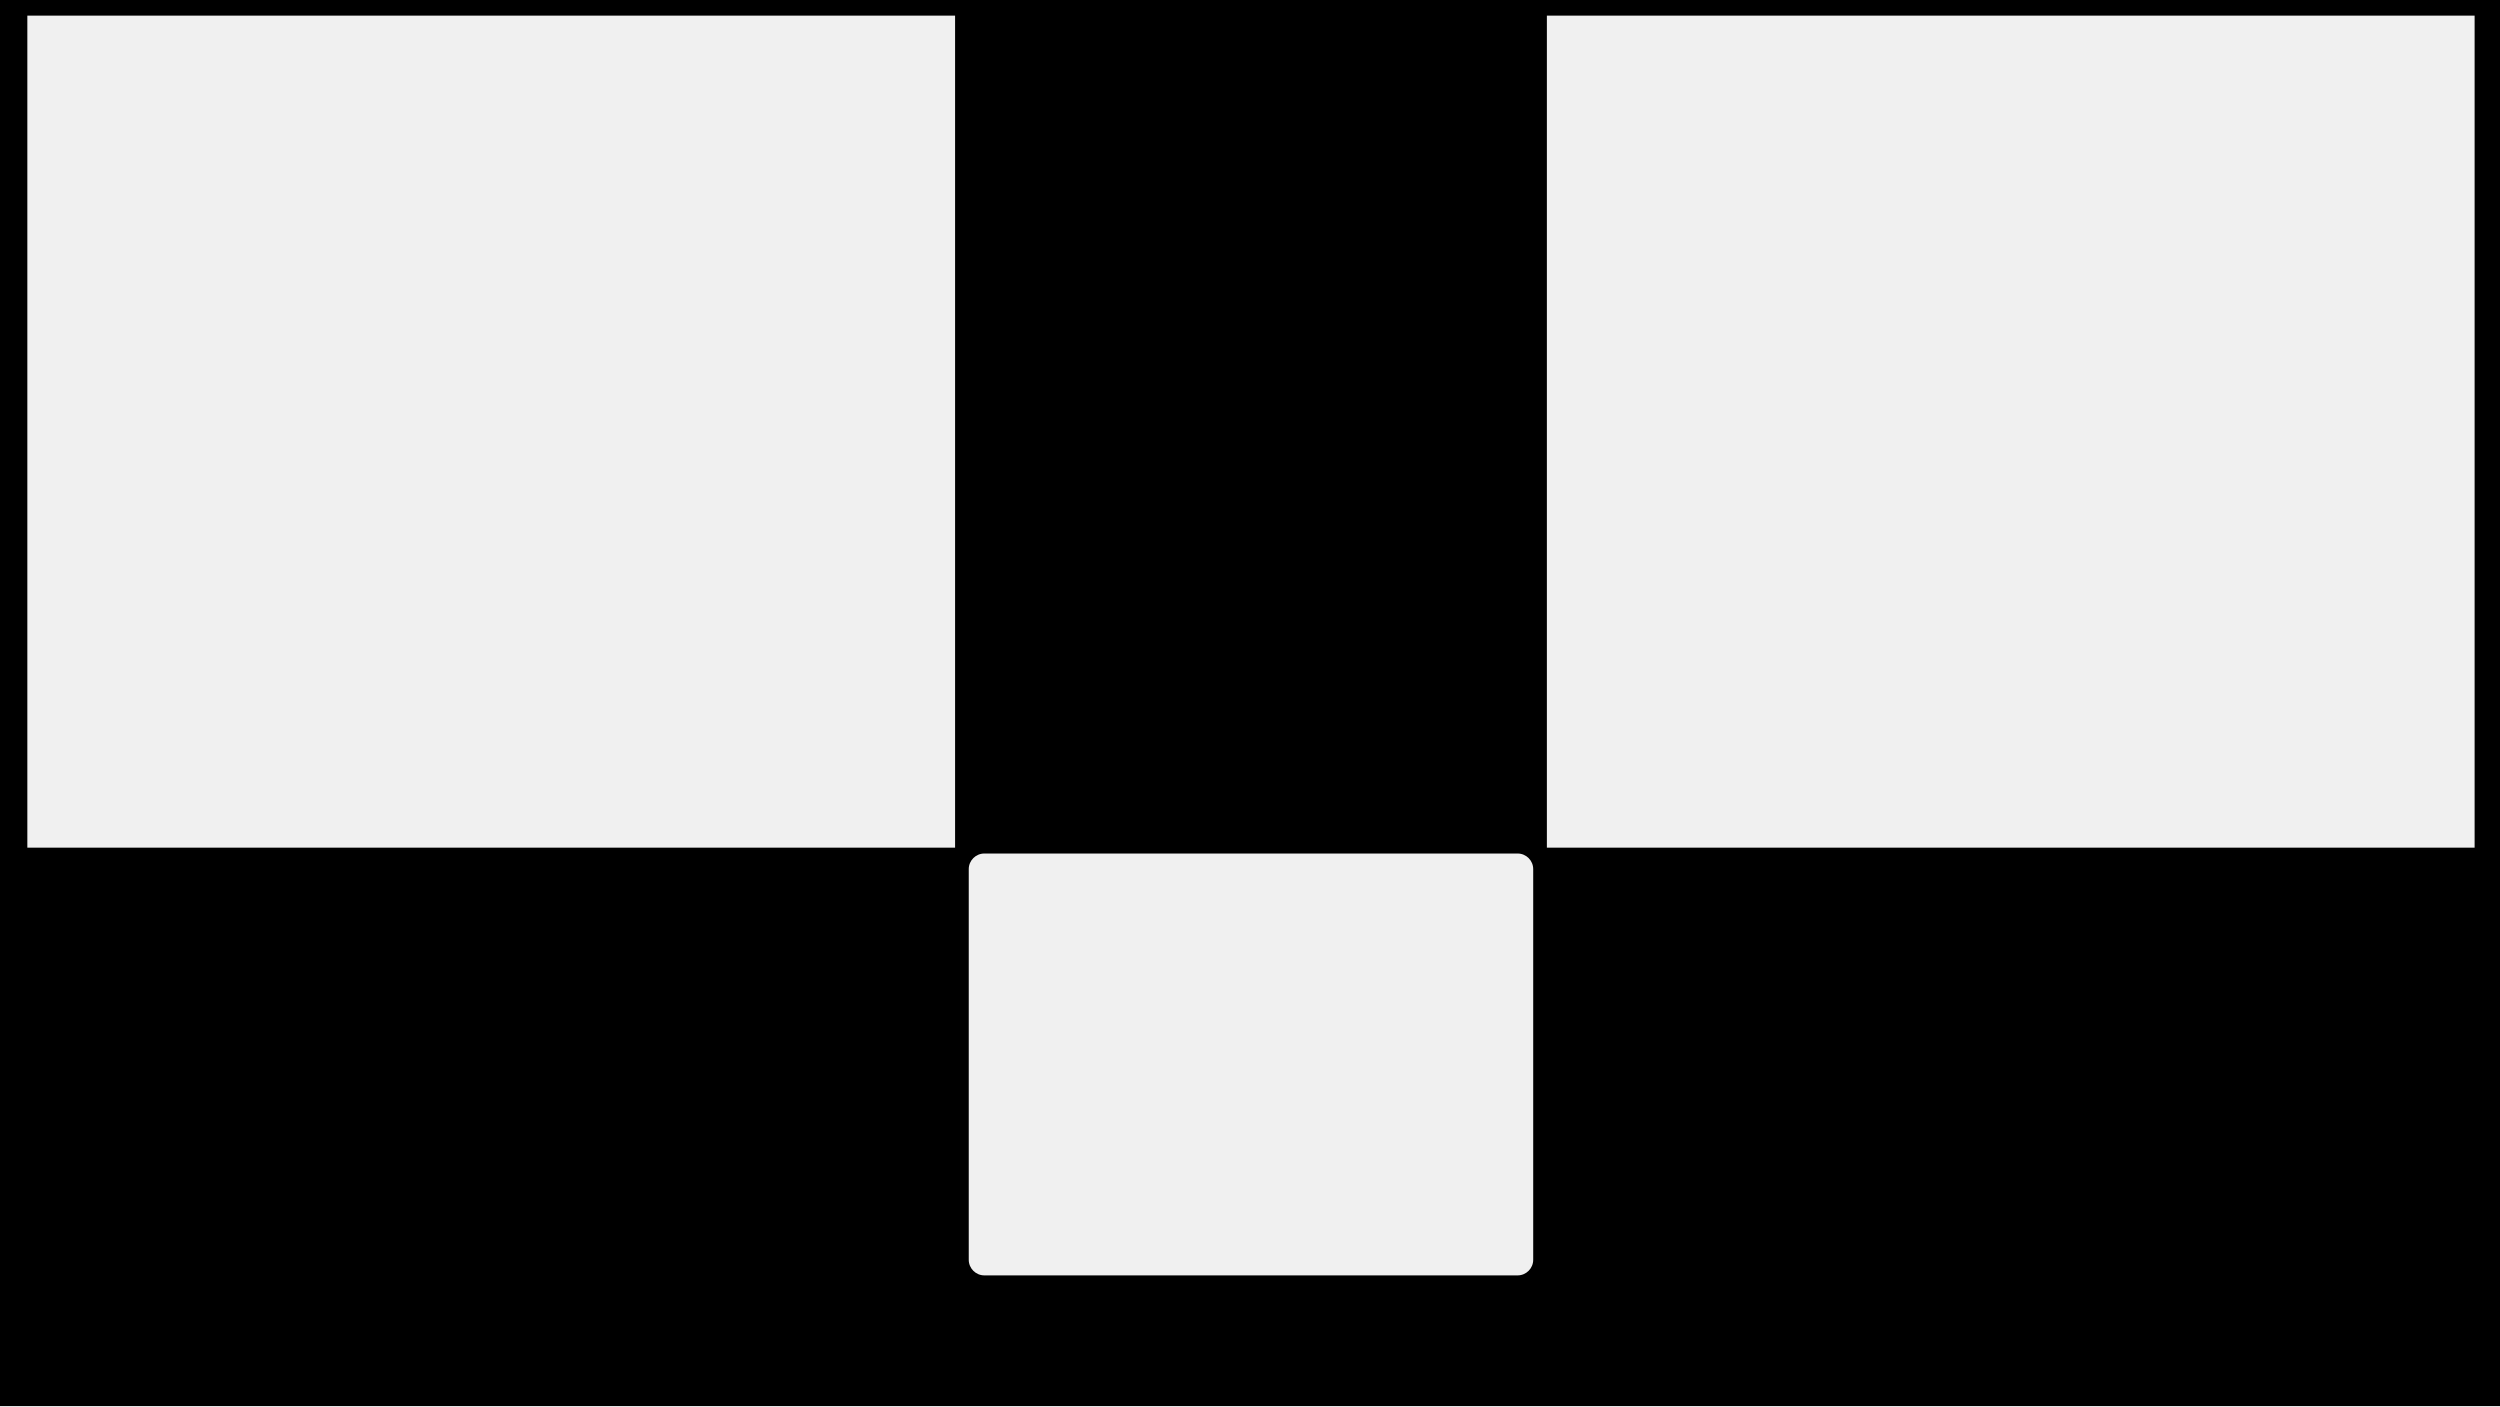
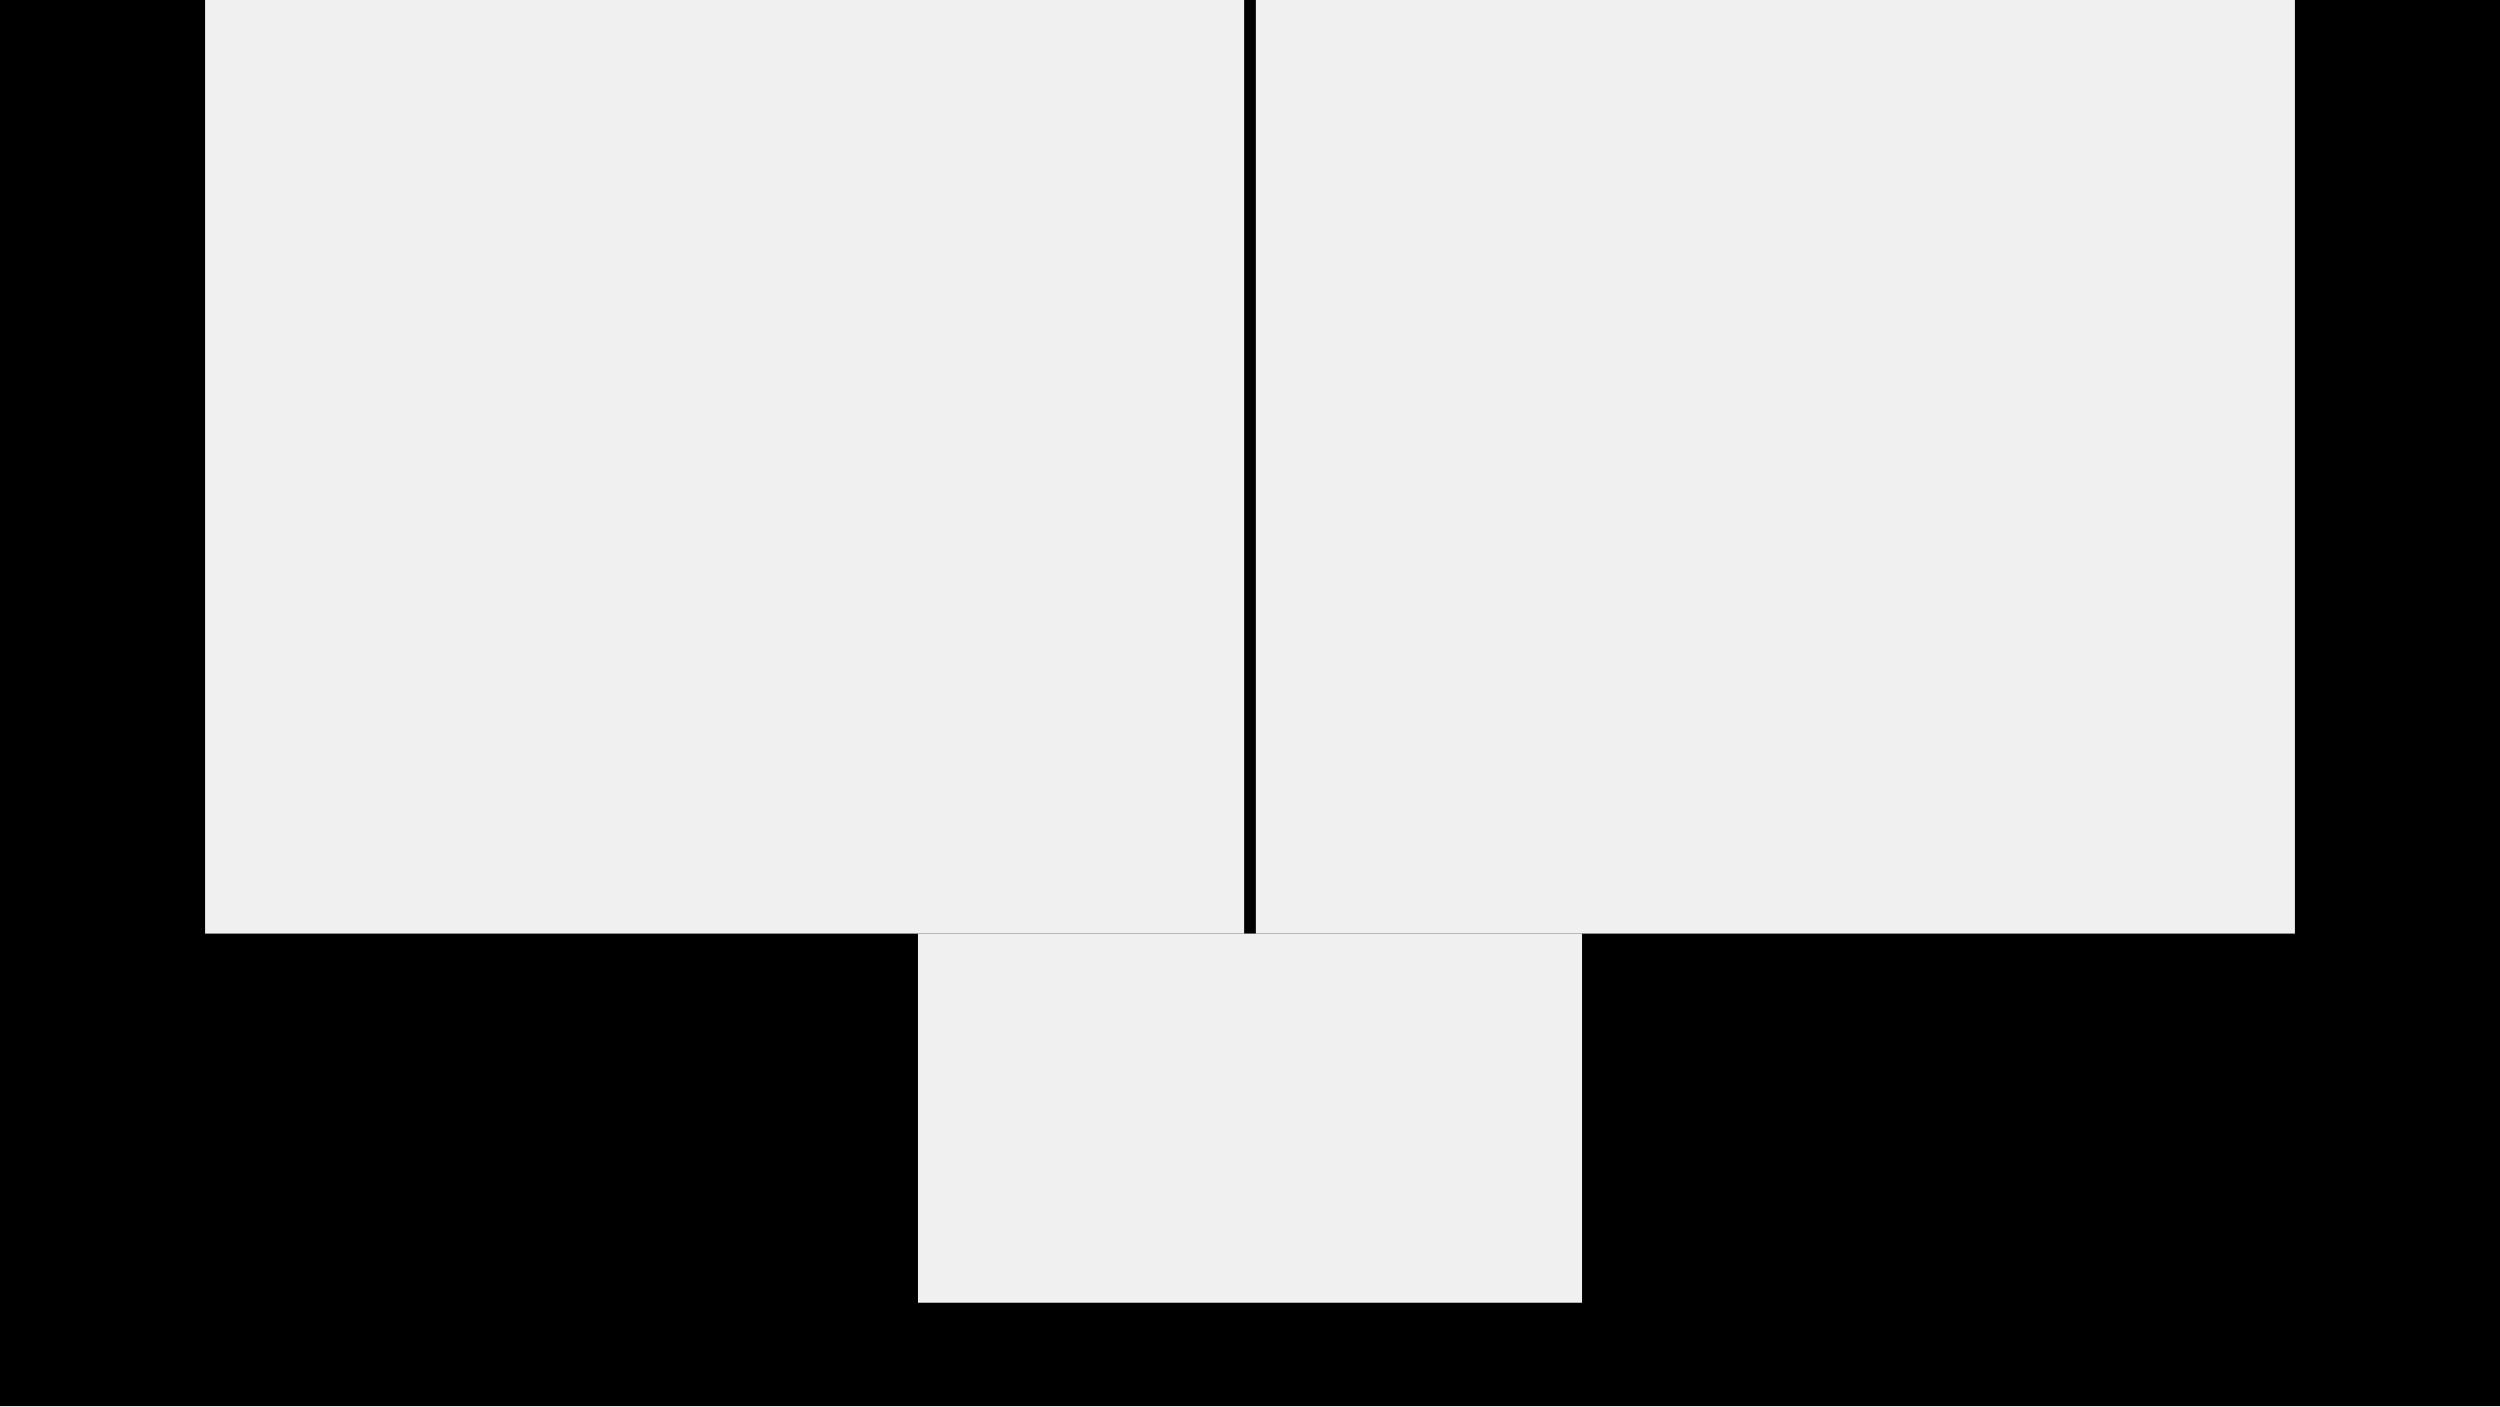
<svg xmlns="http://www.w3.org/2000/svg" viewBox="0 0 1280 720">
  <defs>
-     <rect id="game-feed-1" x="14" y="8" width="475" height="426" />
-     <rect id="game-feed-2" x="792" y="8" width="475" height="426" />
-     <rect id="webcam" x="496" y="437" rx="8" ry="8" width="289" height="216" />
+     <rect id="game-feed-1" x="105" y="0" width="532" height="478" />
+     <rect id="game-feed-2" x="643" y="0" width="532" height="478" />
+     <rect id="webcam" x="470" y="478" width="340" height="189" />
    <mask id="image-mask">
      <rect x="0" y="0" width="1280" height="720" fill="white" />
      <use href="#game-feed-1" fill="black" />
      <use href="#game-feed-2" fill="black" />
      <use href="#webcam" fill="black" />
    </mask>
  </defs>
  <rect x="0" y="0" width="1280" height="720" mask="url(#image-mask)" />
</svg>
